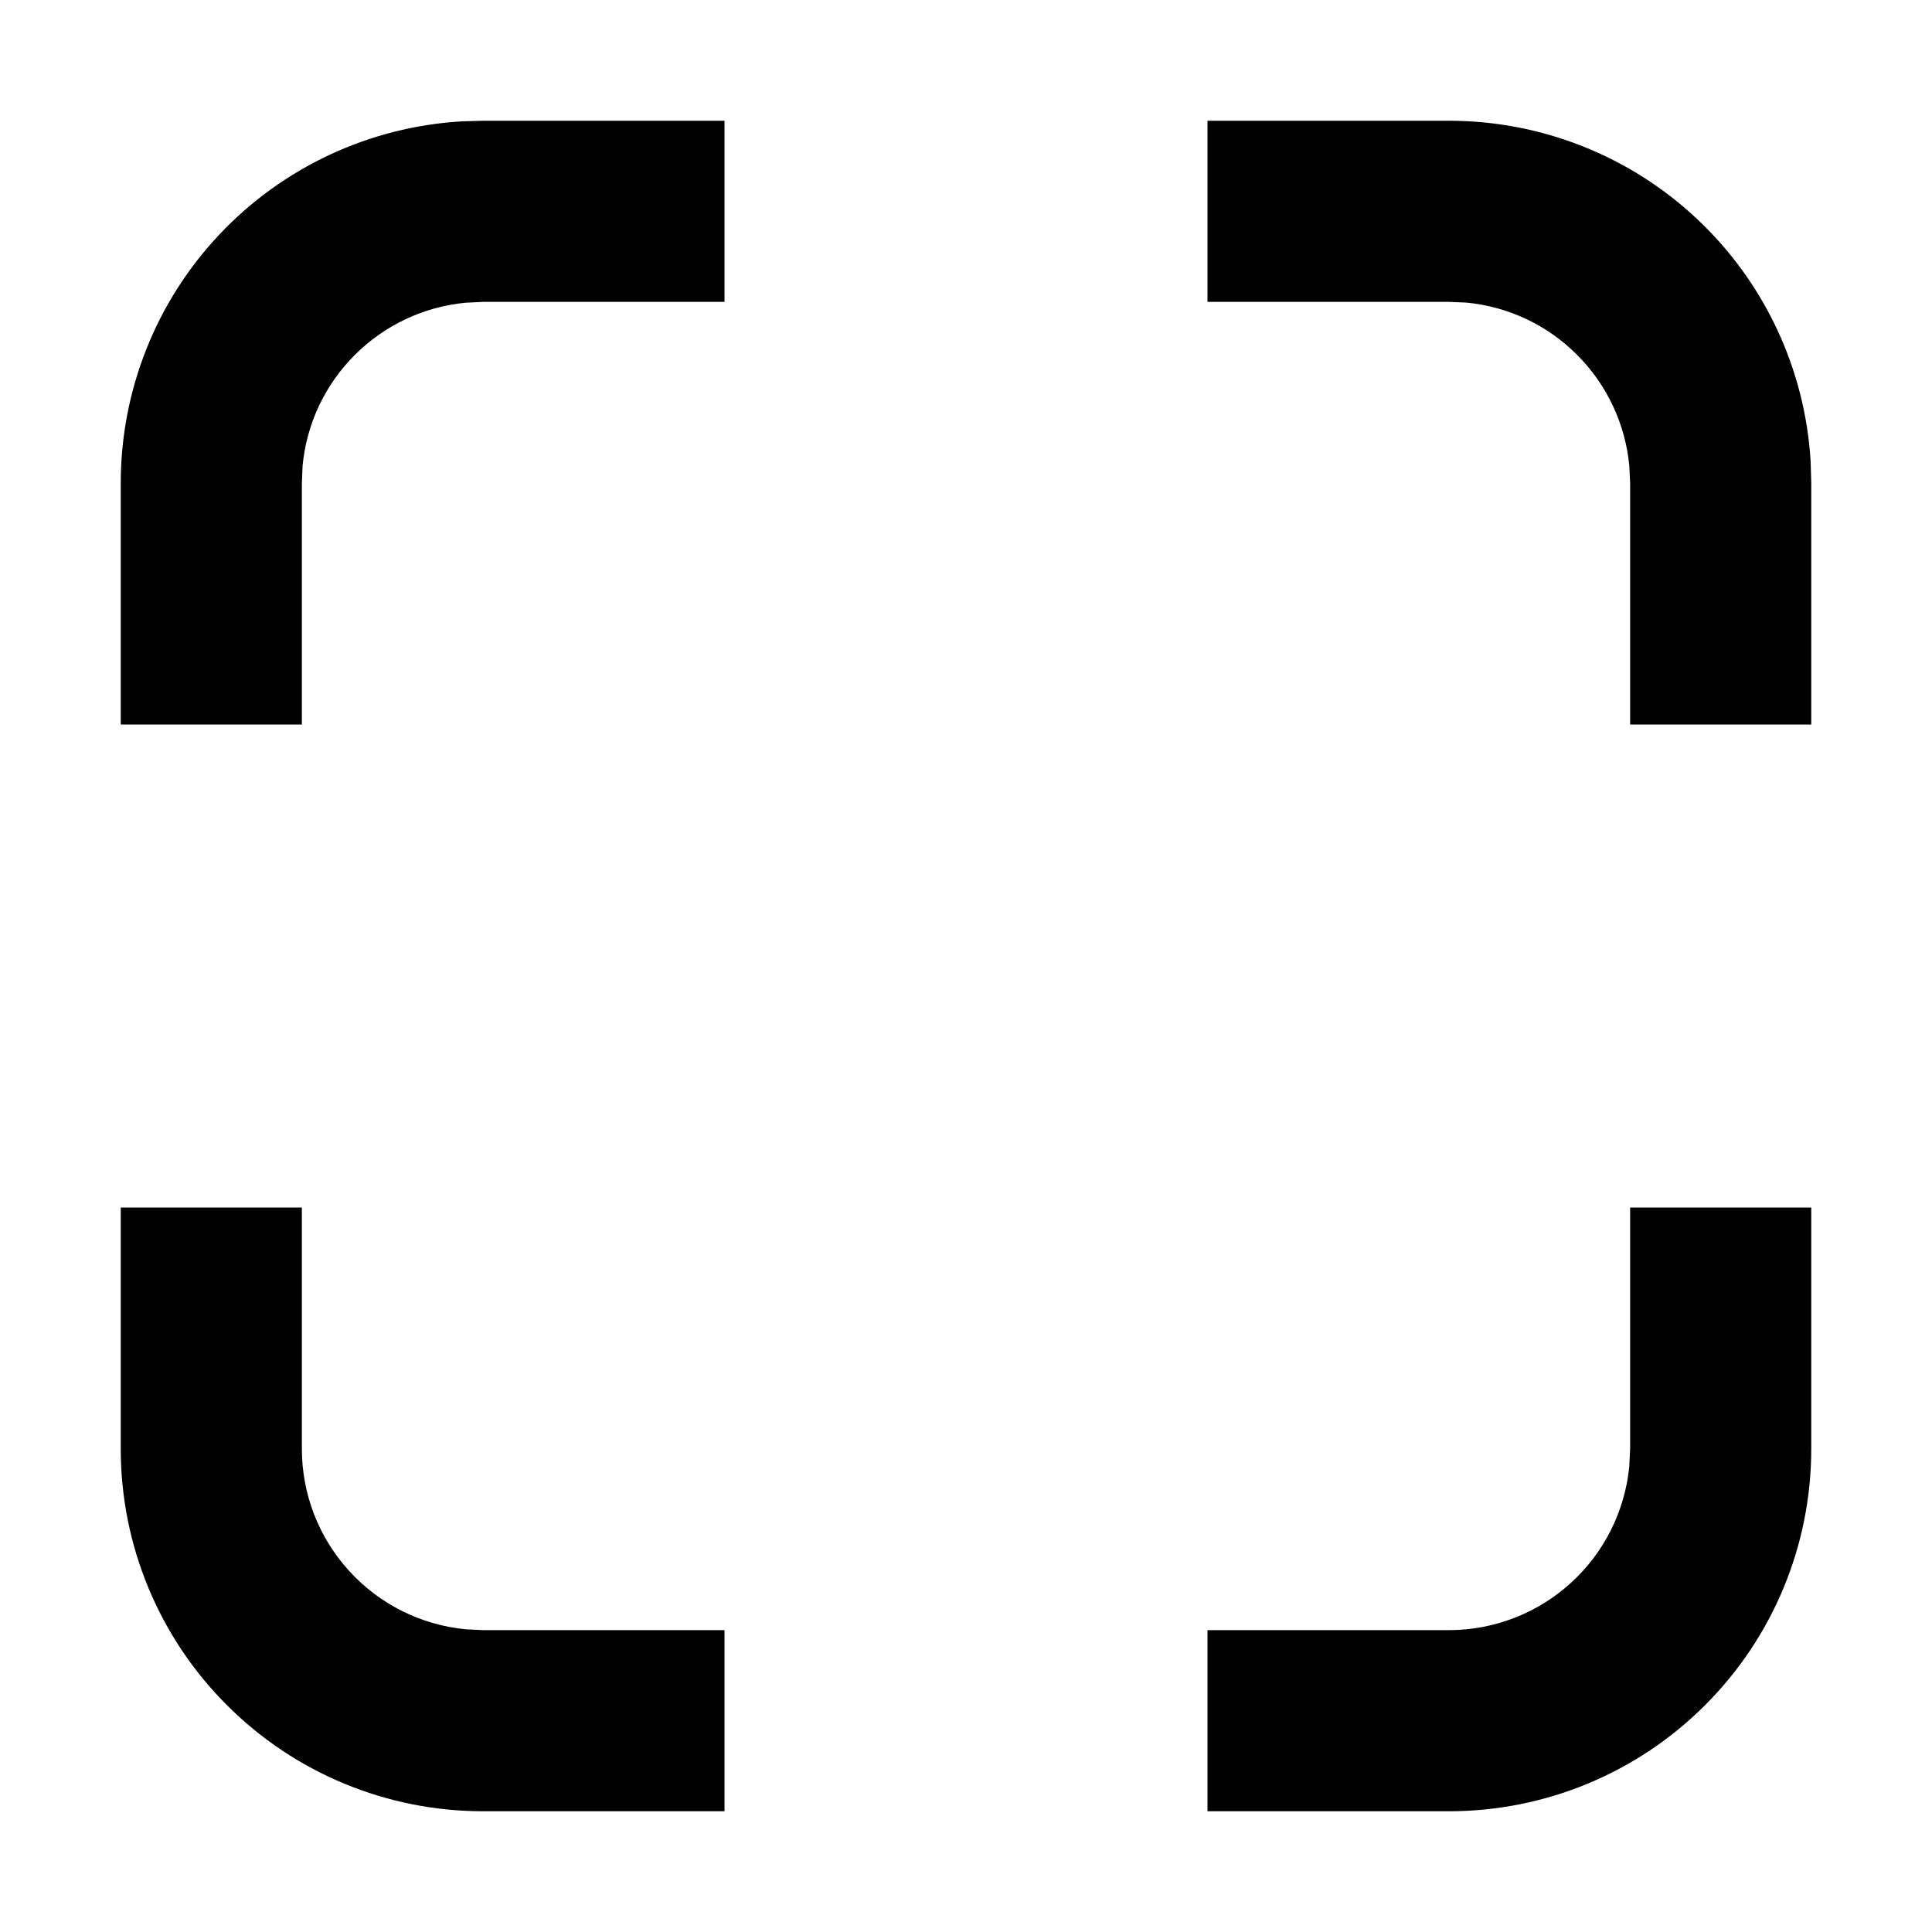
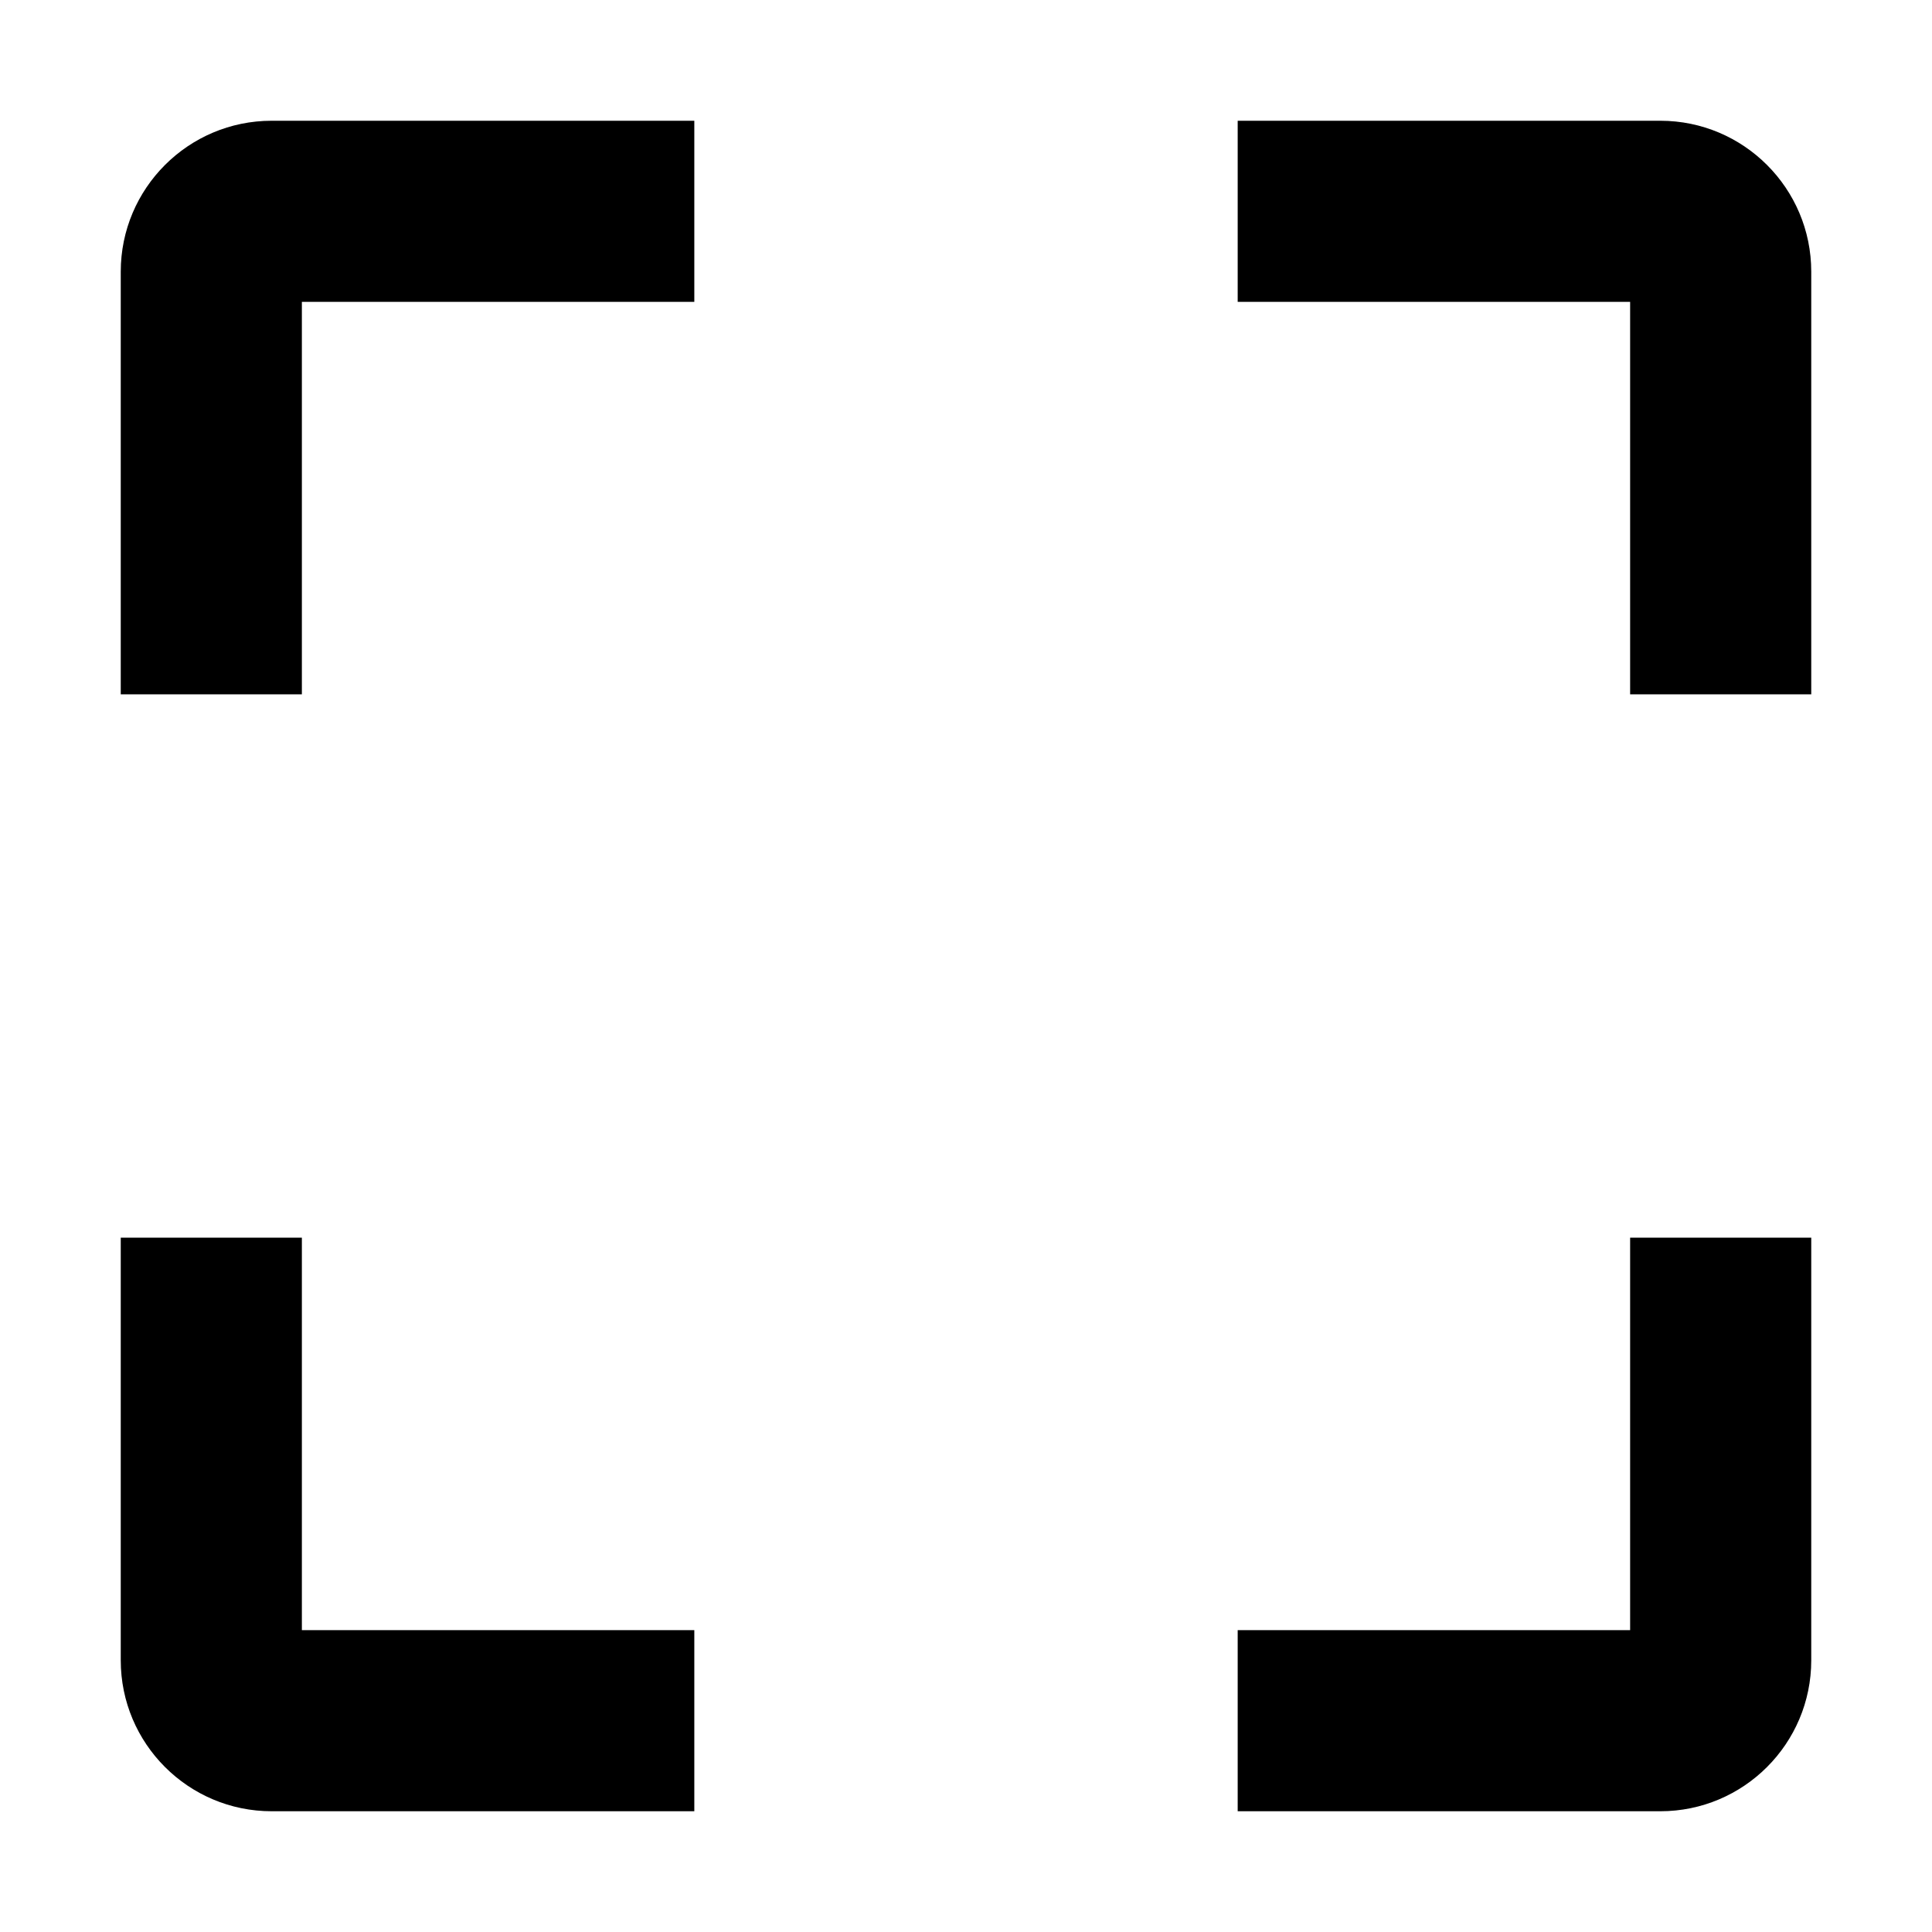
<svg xmlns="http://www.w3.org/2000/svg" width="16" height="16" viewBox="0 0 16 16">
  <g id="fullscreen">
-     <path fill-rule="evenodd" clip-rule="evenodd" d="M15 10V12C15 12.796 14.684 13.559 14.121 14.121C13.559 14.684 12.796 15 12 15H10V13.5H12C12.373 13.5 12.732 13.361 13.008 13.11C13.284 12.86 13.457 12.515 13.493 12.144L13.5 12V10H15ZM2.5 10V12C2.5 12.373 2.639 12.732 2.89 13.008C3.14 13.284 3.485 13.457 3.856 13.493L4 13.5H6V15H4C3.204 15 2.441 14.684 1.879 14.121C1.316 13.559 1 12.796 1 12V10H2.5ZM6 1V2.5H4L3.856 2.507C3.509 2.54 3.185 2.693 2.939 2.939C2.692 3.185 2.539 3.509 2.506 3.856L2.5 4V6H1V4C1 3.235 1.292 2.498 1.817 1.942C2.342 1.385 3.06 1.05 3.824 1.005L4 1H6ZM12 1C12.765 1 13.502 1.292 14.058 1.817C14.615 2.342 14.95 3.06 14.995 3.824L15 4V6H13.5V4L13.493 3.856C13.46 3.509 13.307 3.185 13.061 2.939C12.815 2.692 12.491 2.539 12.144 2.506L12 2.5H10V1H12Z" fill="currentColor" />
+     <path d="M13.5 13.5H10.25V15H13.75C14.44 15 15 14.44 15 13.75V10.25H13.5V13.5Z" fill="currentColor" />
+     <path d="M1 13.75C1 14.44 1.56 15 2.25 15H5.75V13.5H2.5V10.25H1V13.75Z" fill="currentColor" />
+     <path d="M10.25 2.5H13.5V5.75H15V2.25C15 1.56 14.44 1 13.75 1H10.25V2.5Z" fill="currentColor" />
+     <path d="M2.25 1C1.56 1 1 1.56 1 2.25V5.75H2.5V2.5H5.75V1H2.25Z" fill="currentColor" />
  </g>
</svg>
